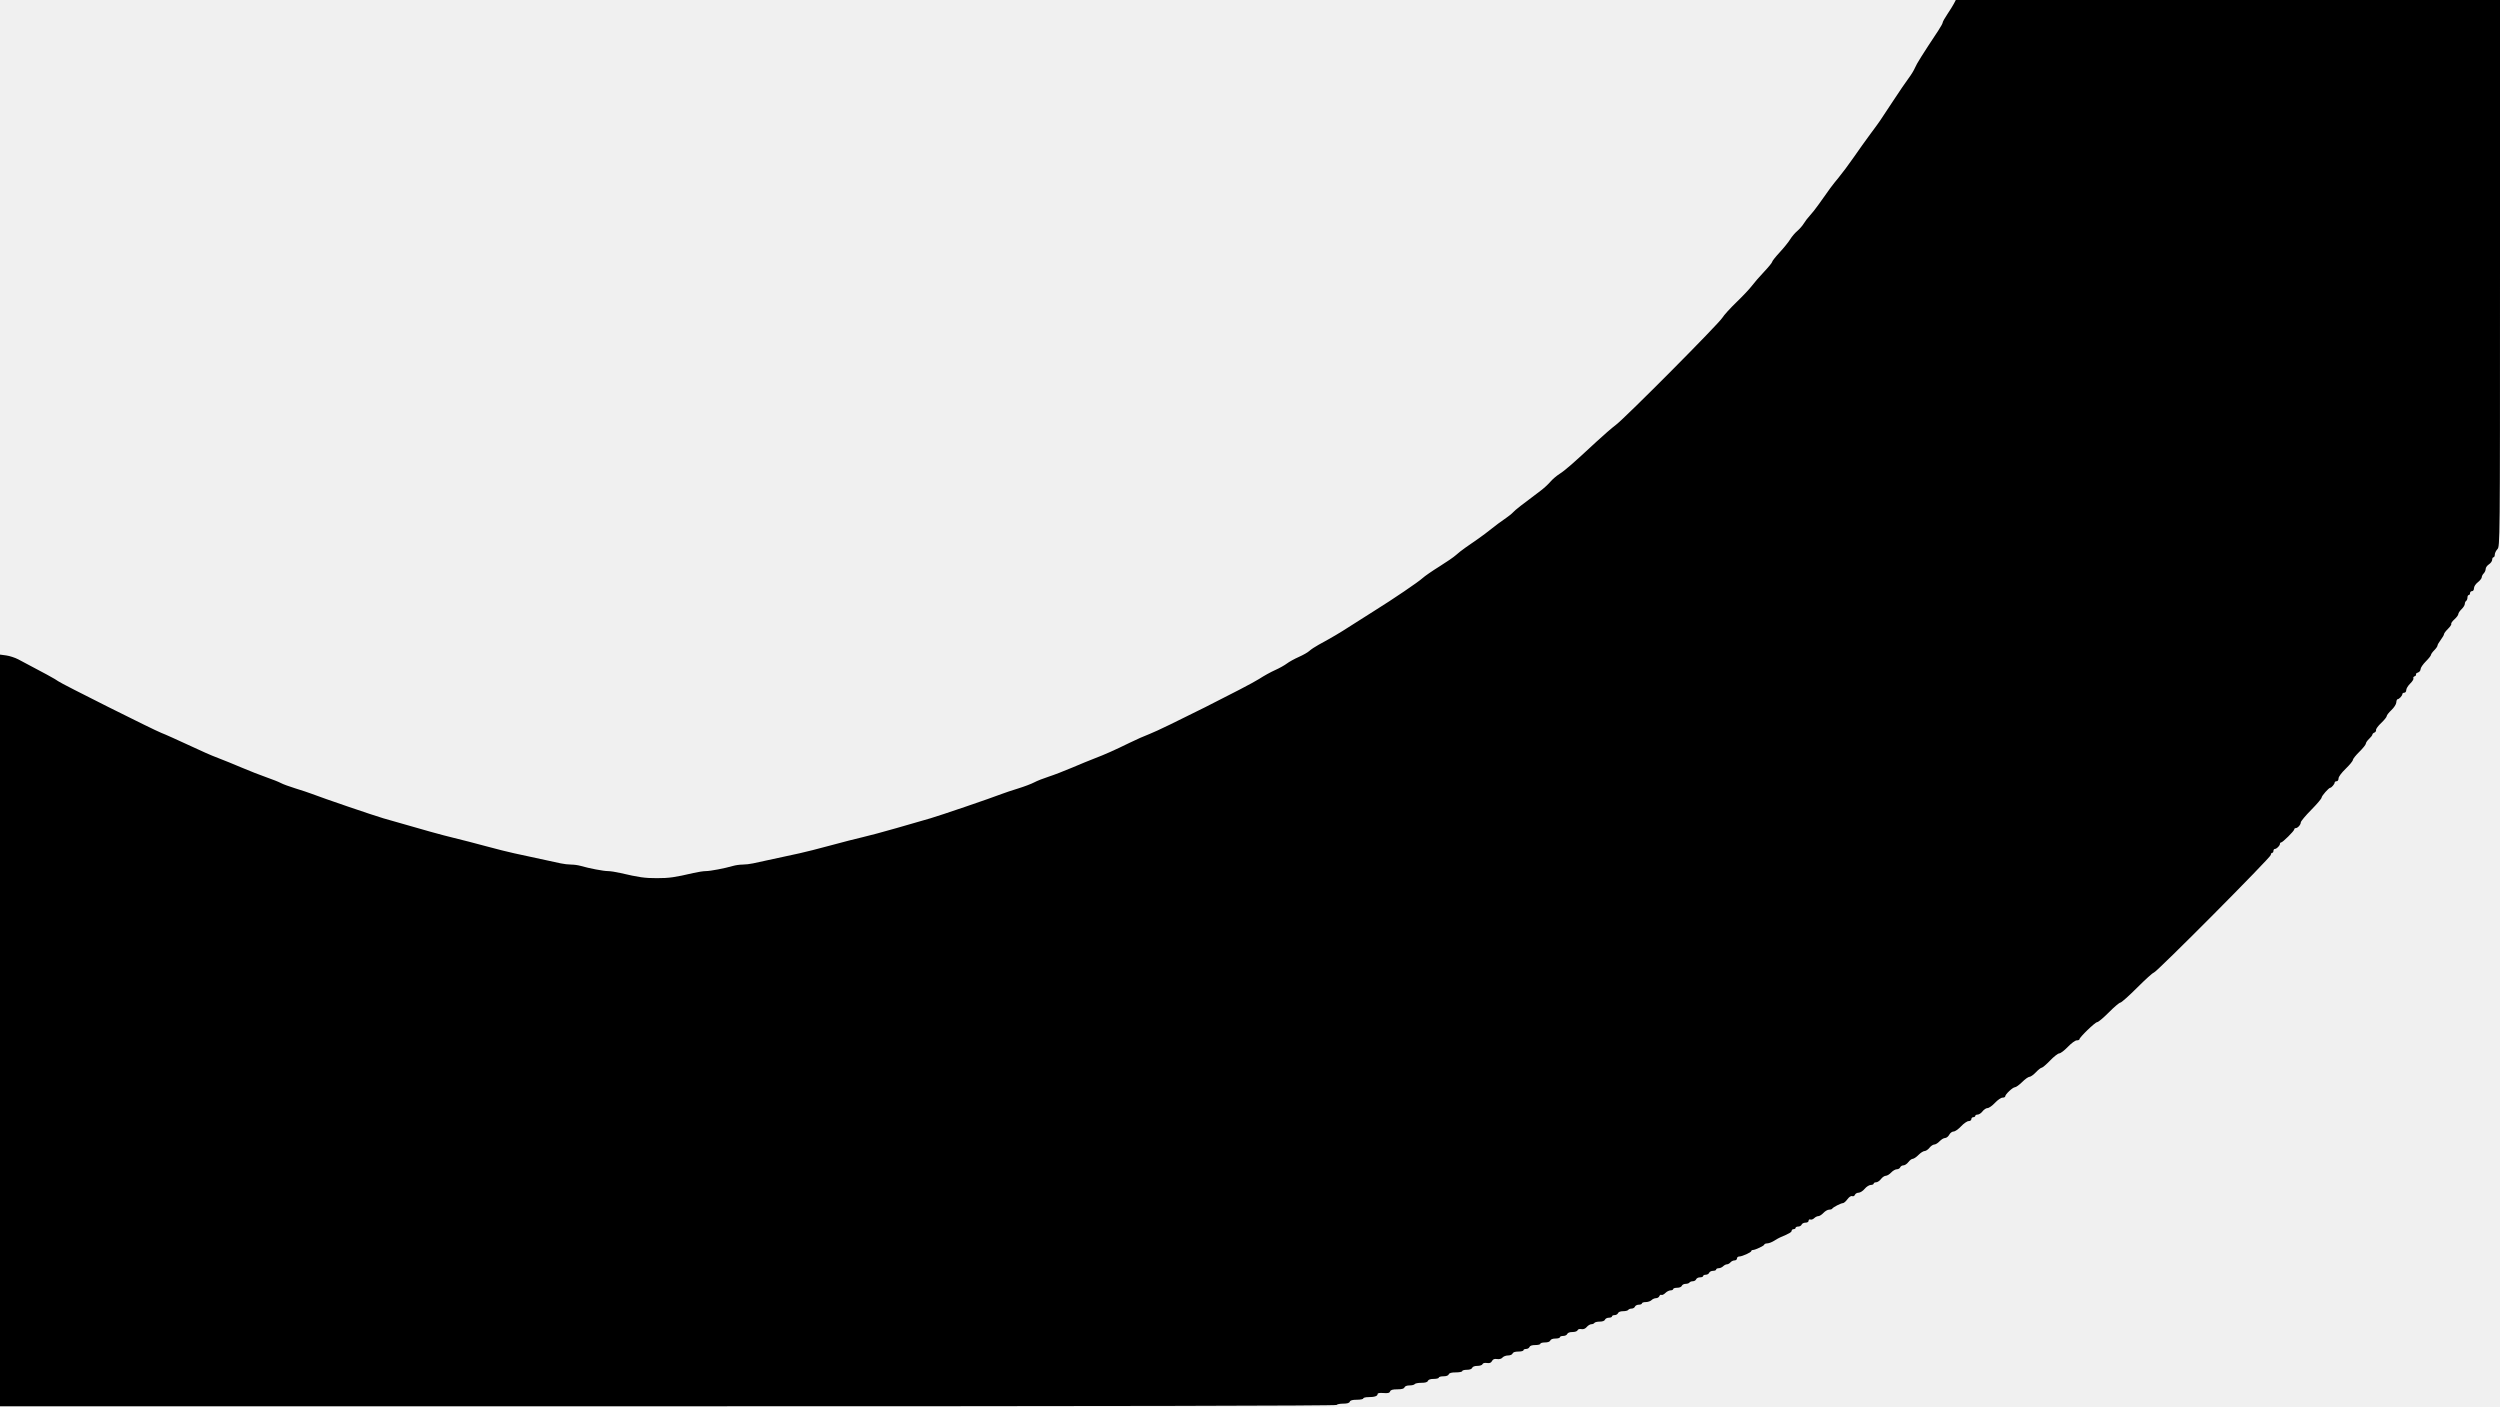
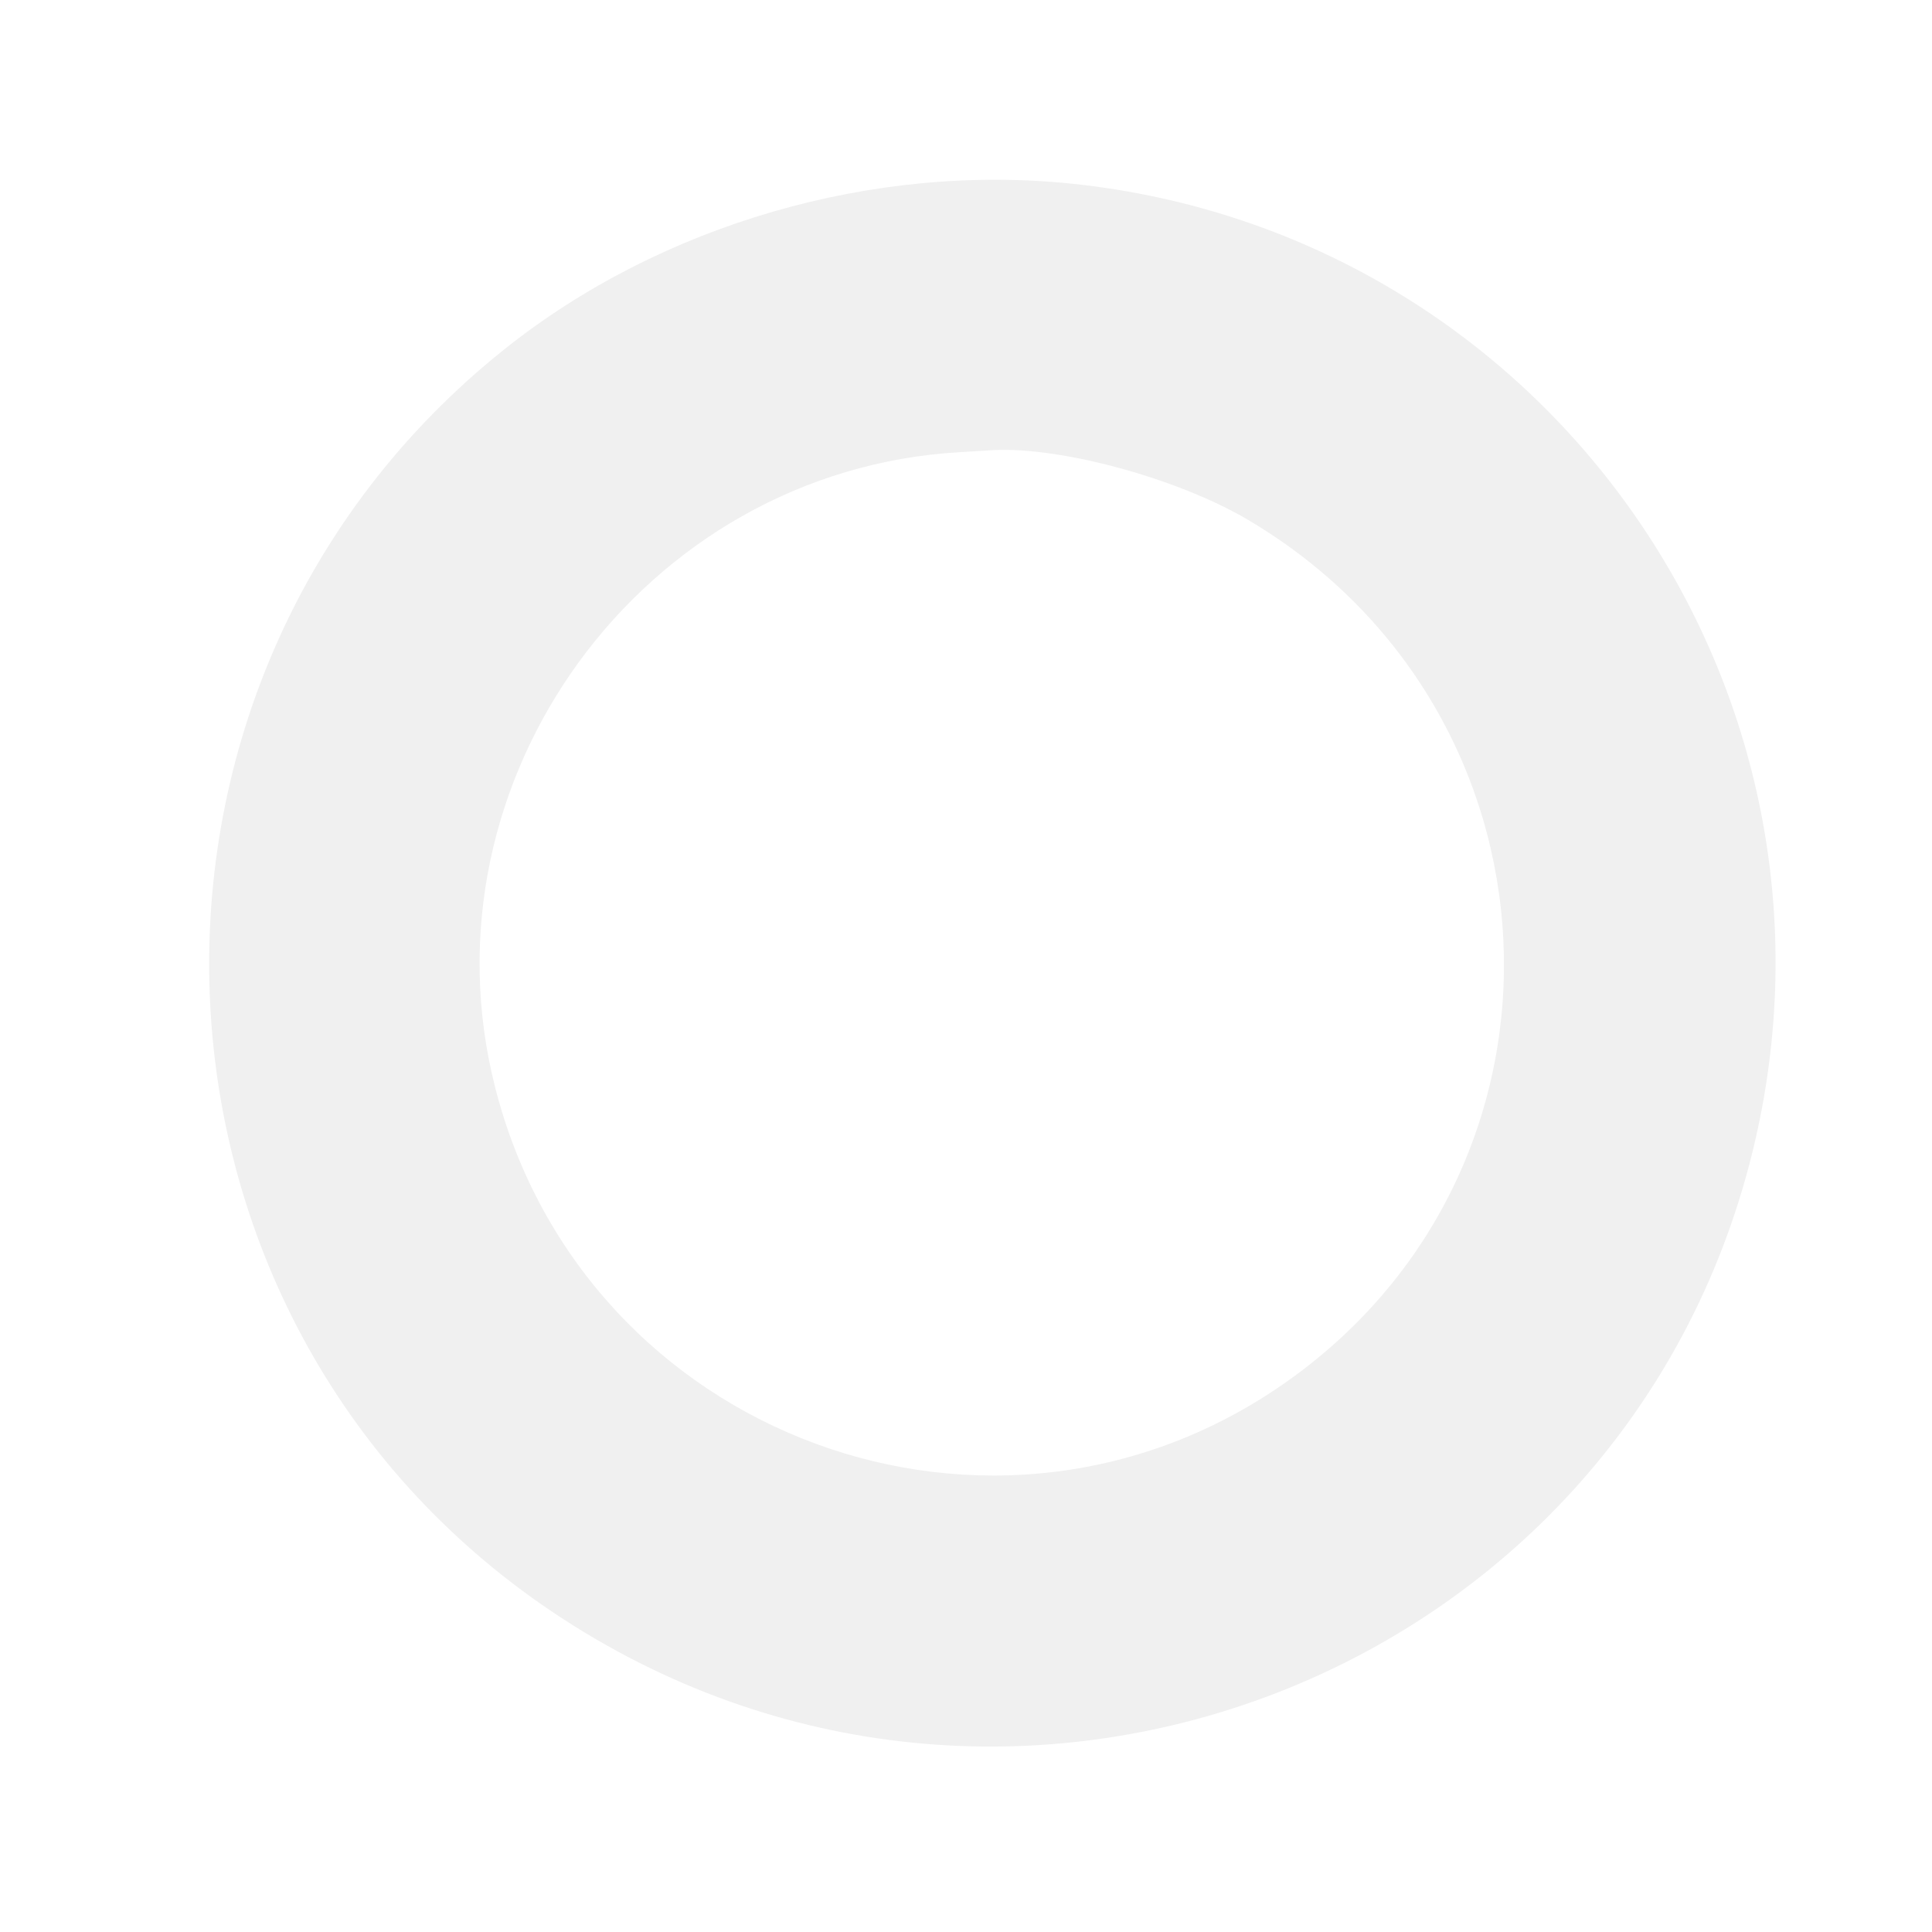
- <svg xmlns="http://www.w3.org/2000/svg" id="svg" width="400" height="225" viewBox="0, 0, 400,225">
+ <svg xmlns="http://www.w3.org/2000/svg" id="svg" version="1.1" width="400" height="400" viewBox="0, 0, 400,400">
  <g id="svgg">
-     <path id="path0" d="M312.631 0.573 C 312.468 0.888,311.997 1.647,311.584 2.261 C 311.171 2.874,310.833 3.476,310.833 3.599 C 310.833 3.723,310.519 4.299,310.134 4.881 C 307.538 8.804,306.668 10.192,306.403 10.833 C 306.238 11.234,305.781 11.984,305.389 12.500 C 304.997 13.016,303.847 14.703,302.833 16.250 C 300.621 19.625,300.817 19.339,299.271 21.423 C 298.583 22.349,297.386 24.025,296.611 25.147 C 295.836 26.269,294.733 27.750,294.160 28.438 C 293.185 29.609,292.754 30.188,290.910 32.813 C 290.508 33.385,289.913 34.135,289.589 34.479 C 289.265 34.823,288.826 35.395,288.614 35.751 C 288.402 36.107,287.929 36.650,287.563 36.958 C 287.198 37.266,286.688 37.865,286.431 38.290 C 286.174 38.715,285.419 39.652,284.753 40.372 C 284.087 41.093,283.542 41.781,283.542 41.903 C 283.542 42.024,282.952 42.748,282.230 43.510 C 281.509 44.272,280.643 45.271,280.305 45.729 C 279.967 46.187,278.864 47.359,277.853 48.333 C 276.842 49.307,275.820 50.432,275.582 50.833 C 275.022 51.778,260.040 66.856,258.554 67.971 C 257.930 68.439,256.505 69.673,255.386 70.713 C 251.657 74.179,250.418 75.259,249.524 75.826 C 249.037 76.135,248.369 76.709,248.041 77.100 C 247.713 77.492,247.003 78.141,246.464 78.542 C 243.639 80.643,242.359 81.647,242.089 81.973 C 241.924 82.171,241.316 82.653,240.738 83.044 C 240.160 83.434,239.219 84.133,238.646 84.598 C 238.073 85.062,237.135 85.768,236.563 86.165 C 235.990 86.562,235.066 87.205,234.510 87.592 C 233.954 87.979,233.251 88.530,232.947 88.816 C 232.644 89.102,231.458 89.918,230.313 90.631 C 229.167 91.343,227.948 92.185,227.604 92.503 C 226.932 93.123,222.920 95.846,219.932 97.708 C 218.921 98.339,217.222 99.417,216.157 100.104 C 214.306 101.298,213.255 101.920,210.974 103.166 C 210.408 103.476,209.746 103.916,209.502 104.145 C 209.258 104.375,208.497 104.809,207.810 105.112 C 207.124 105.414,206.257 105.893,205.883 106.177 C 205.509 106.460,204.665 106.929,204.008 107.220 C 203.350 107.510,202.203 108.146,201.458 108.632 C 199.822 109.701,185.864 116.713,183.958 117.423 C 183.214 117.701,181.760 118.344,180.729 118.852 C 178.409 119.994,176.728 120.743,175.104 121.359 C 174.417 121.619,172.823 122.273,171.563 122.811 C 170.302 123.350,168.596 124.007,167.771 124.272 C 166.947 124.536,165.916 124.944,165.480 125.178 C 165.044 125.412,163.891 125.850,162.917 126.150 C 161.943 126.450,160.771 126.841,160.313 127.019 C 158.490 127.724,150.421 130.480,148.854 130.933 C 147.938 131.197,145.500 131.900,143.438 132.495 C 141.375 133.089,138.938 133.744,138.021 133.949 C 137.104 134.155,134.807 134.744,132.917 135.260 C 131.026 135.775,128.776 136.346,127.917 136.528 C 126.369 136.856,122.165 137.768,120.481 138.140 C 120.000 138.246,119.250 138.333,118.813 138.333 C 118.376 138.333,117.691 138.429,117.290 138.546 C 115.961 138.934,113.656 139.375,112.951 139.375 C 112.569 139.375,111.678 139.510,110.972 139.675 C 107.938 140.383,107.076 140.505,105.104 140.505 C 103.133 140.505,102.271 140.383,99.237 139.675 C 98.530 139.510,97.640 139.375,97.257 139.375 C 96.553 139.375,94.247 138.934,92.918 138.546 C 92.518 138.429,91.833 138.333,91.396 138.333 C 90.959 138.333,90.208 138.246,89.728 138.140 C 87.837 137.722,83.774 136.843,82.292 136.531 C 81.432 136.350,79.417 135.845,77.813 135.408 C 76.208 134.971,73.865 134.365,72.604 134.061 C 70.599 133.577,68.385 132.962,61.354 130.933 C 59.787 130.480,51.719 127.724,49.896 127.019 C 49.438 126.841,48.266 126.451,47.292 126.152 C 46.318 125.853,45.260 125.465,44.942 125.289 C 44.624 125.113,43.593 124.703,42.651 124.376 C 41.708 124.049,39.906 123.343,38.646 122.807 C 37.385 122.271,35.792 121.622,35.104 121.364 C 34.417 121.106,33.432 120.701,32.917 120.464 C 27.632 118.037,26.464 117.511,25.833 117.272 C 24.680 116.836,9.727 109.346,9.332 109.007 C 9.029 108.747,6.898 107.580,2.917 105.494 C 2.401 105.224,1.534 104.943,0.990 104.869 L 0.000 104.735 0.000 164.868 L 0.000 225.000 106.863 225.000 C 177.880 225.000,213.769 224.930,213.854 224.792 C 213.925 224.677,214.402 224.583,214.915 224.583 C 215.551 224.583,215.884 224.484,215.966 224.271 C 216.050 224.052,216.392 223.958,217.106 223.958 C 217.666 223.958,218.125 223.865,218.125 223.750 C 218.125 223.635,218.492 223.542,218.941 223.542 C 219.917 223.542,220.417 223.375,220.417 223.049 C 220.417 222.893,220.743 222.835,221.353 222.884 C 222.066 222.941,222.319 222.879,222.417 222.625 C 222.510 222.382,222.822 222.292,223.570 222.292 C 224.290 222.292,224.632 222.198,224.716 221.979 C 224.790 221.788,225.106 221.667,225.531 221.667 C 225.913 221.667,226.283 221.573,226.354 221.458 C 226.425 221.344,226.902 221.250,227.415 221.250 C 228.051 221.250,228.384 221.151,228.466 220.938 C 228.545 220.734,228.869 220.625,229.397 220.625 C 229.843 220.625,230.208 220.531,230.208 220.417 C 230.208 220.302,230.539 220.208,230.944 220.208 C 231.406 220.208,231.724 220.092,231.800 219.896 C 231.884 219.677,232.225 219.583,232.939 219.583 C 233.500 219.583,233.958 219.490,233.958 219.375 C 233.958 219.260,234.289 219.167,234.694 219.167 C 235.156 219.167,235.474 219.050,235.550 218.854 C 235.624 218.661,235.941 218.542,236.383 218.542 C 236.782 218.542,237.143 218.420,237.202 218.266 C 237.268 218.095,237.534 218.024,237.906 218.079 C 238.343 218.143,238.563 218.058,238.720 217.764 C 238.878 217.470,239.098 217.384,239.532 217.448 C 239.909 217.503,240.228 217.414,240.402 217.205 C 240.553 217.024,240.949 216.875,241.282 216.875 C 241.629 216.875,241.939 216.741,242.008 216.563 C 242.086 216.359,242.410 216.250,242.939 216.250 C 243.385 216.250,243.750 216.156,243.750 216.042 C 243.750 215.927,243.940 215.833,244.173 215.833 C 244.406 215.833,244.650 215.693,244.716 215.521 C 244.795 215.317,245.119 215.208,245.647 215.208 C 246.093 215.208,246.458 215.115,246.458 215.000 C 246.458 214.885,246.789 214.792,247.194 214.792 C 247.656 214.792,247.974 214.675,248.050 214.479 C 248.124 214.286,248.440 214.167,248.876 214.167 C 249.265 214.167,249.583 214.073,249.583 213.958 C 249.583 213.844,249.821 213.750,250.111 213.750 C 250.401 213.750,250.692 213.609,250.758 213.438 C 250.832 213.244,251.149 213.125,251.591 213.125 C 251.999 213.125,252.351 213.004,252.413 212.843 C 252.478 212.675,252.719 212.600,253.015 212.656 C 253.344 212.719,253.635 212.604,253.884 212.313 C 254.091 212.072,254.420 211.875,254.617 211.875 C 254.814 211.875,255.033 211.781,255.104 211.667 C 255.175 211.552,255.558 211.458,255.956 211.458 C 256.407 211.458,256.725 211.341,256.800 211.146 C 256.866 210.974,257.144 210.833,257.418 210.833 C 257.692 210.833,257.917 210.740,257.917 210.625 C 257.917 210.510,258.107 210.417,258.340 210.417 C 258.573 210.417,258.817 210.276,258.883 210.104 C 258.956 209.913,259.272 209.792,259.697 209.792 C 260.080 209.792,260.450 209.698,260.521 209.583 C 260.592 209.469,260.834 209.375,261.061 209.375 C 261.287 209.375,261.525 209.234,261.591 209.063 C 261.657 208.891,261.936 208.750,262.210 208.750 C 262.484 208.750,262.708 208.656,262.708 208.542 C 262.708 208.427,262.983 208.333,263.318 208.333 C 263.654 208.333,264.069 208.193,264.241 208.021 C 264.413 207.849,264.738 207.708,264.963 207.708 C 265.188 207.708,265.428 207.562,265.497 207.383 C 265.566 207.203,265.713 207.113,265.824 207.182 C 265.935 207.251,266.217 207.116,266.451 206.883 C 266.684 206.649,267.063 206.458,267.292 206.458 C 267.521 206.458,267.708 206.365,267.708 206.250 C 267.708 206.135,267.993 206.042,268.340 206.042 C 268.709 206.042,269.021 205.912,269.091 205.729 C 269.157 205.557,269.430 205.417,269.697 205.417 C 269.965 205.417,270.242 205.323,270.313 205.208 C 270.383 205.094,270.626 205.000,270.852 205.000 C 271.078 205.000,271.317 204.859,271.383 204.688 C 271.449 204.516,271.727 204.375,272.001 204.375 C 272.276 204.375,272.500 204.281,272.500 204.167 C 272.500 204.052,272.690 203.958,272.923 203.958 C 273.156 203.958,273.400 203.818,273.466 203.646 C 273.532 203.474,273.811 203.333,274.085 203.333 C 274.359 203.333,274.583 203.240,274.583 203.125 C 274.583 203.010,274.764 202.917,274.985 202.917 C 275.206 202.917,275.528 202.776,275.699 202.604 C 275.871 202.432,276.148 202.292,276.314 202.292 C 276.480 202.292,276.732 202.151,276.875 201.979 C 277.018 201.807,277.310 201.667,277.526 201.667 C 277.741 201.667,277.917 201.526,277.917 201.354 C 277.917 201.182,278.073 201.042,278.263 201.042 C 278.731 201.042,280.208 200.378,280.208 200.168 C 280.208 200.076,280.317 200.000,280.451 200.000 C 280.840 200.000,282.292 199.311,282.292 199.127 C 282.292 199.034,282.503 198.951,282.760 198.943 C 283.018 198.935,283.510 198.748,283.854 198.529 C 284.198 198.309,284.620 198.070,284.792 197.998 C 286.277 197.370,286.657 197.153,286.661 196.927 C 286.664 196.784,286.807 196.667,286.979 196.667 C 287.151 196.667,287.292 196.573,287.292 196.458 C 287.292 196.344,287.482 196.250,287.715 196.250 C 287.948 196.250,288.192 196.109,288.258 195.938 C 288.324 195.766,288.602 195.625,288.876 195.625 C 289.176 195.625,289.375 195.503,289.375 195.319 C 289.375 195.145,289.499 195.061,289.661 195.123 C 289.818 195.183,290.092 195.086,290.271 194.908 C 290.449 194.729,290.747 194.583,290.933 194.583 C 291.118 194.583,291.487 194.349,291.753 194.063 C 292.018 193.776,292.428 193.542,292.663 193.542 C 292.898 193.542,293.122 193.471,293.160 193.385 C 293.254 193.172,294.556 192.500,294.874 192.500 C 295.015 192.500,295.336 192.222,295.587 191.882 C 295.869 191.500,296.162 191.309,296.354 191.383 C 296.530 191.450,296.718 191.358,296.791 191.167 C 296.862 190.984,297.125 190.833,297.376 190.833 C 297.627 190.833,298.062 190.557,298.343 190.217 C 298.624 189.878,299.065 189.597,299.323 189.592 C 299.581 189.587,299.792 189.490,299.792 189.375 C 299.792 189.260,299.966 189.167,300.179 189.167 C 300.392 189.167,300.743 188.932,300.958 188.646 C 301.173 188.359,301.519 188.125,301.726 188.125 C 301.934 188.125,302.320 187.891,302.586 187.604 C 302.851 187.318,303.259 187.083,303.491 187.083 C 303.724 187.083,303.968 186.943,304.034 186.771 C 304.100 186.599,304.331 186.458,304.548 186.458 C 304.764 186.458,305.118 186.224,305.333 185.938 C 305.548 185.651,305.866 185.414,306.039 185.411 C 306.212 185.408,306.628 185.126,306.962 184.786 C 307.296 184.445,307.735 184.167,307.936 184.167 C 308.138 184.167,308.487 183.932,308.713 183.646 C 308.938 183.359,309.286 183.125,309.485 183.125 C 309.685 183.125,310.065 182.891,310.331 182.604 C 310.596 182.318,310.990 182.083,311.205 182.083 C 311.420 182.083,311.722 181.849,311.875 181.563 C 312.031 181.270,312.339 181.042,312.575 181.042 C 312.807 181.042,313.346 180.667,313.774 180.208 C 314.201 179.750,314.746 179.375,314.984 179.375 C 315.230 179.375,315.417 179.240,315.417 179.063 C 315.417 178.891,315.557 178.750,315.729 178.750 C 315.901 178.750,316.042 178.656,316.042 178.542 C 316.042 178.427,316.216 178.333,316.429 178.333 C 316.642 178.333,316.993 178.099,317.208 177.812 C 317.423 177.526,317.782 177.292,318.006 177.292 C 318.230 177.292,318.763 176.917,319.190 176.458 C 319.618 176.000,320.162 175.625,320.400 175.625 C 320.639 175.625,320.833 175.534,320.833 175.424 C 320.833 175.097,322.042 173.958,322.389 173.958 C 322.565 173.958,323.083 173.583,323.542 173.125 C 324.000 172.667,324.528 172.292,324.715 172.292 C 324.902 172.292,325.364 171.964,325.743 171.563 C 326.121 171.161,326.538 170.833,326.671 170.833 C 326.803 170.833,327.406 170.318,328.012 169.688 C 328.617 169.057,329.280 168.542,329.483 168.542 C 329.687 168.542,330.303 168.073,330.853 167.500 C 331.417 166.911,332.038 166.458,332.280 166.458 C 332.516 166.458,332.708 166.382,332.708 166.289 C 332.708 165.977,335.227 163.542,335.550 163.542 C 335.725 163.542,336.565 162.839,337.416 161.979 C 338.267 161.120,339.096 160.417,339.258 160.417 C 339.420 160.417,340.630 159.339,341.948 158.021 C 343.266 156.703,344.461 155.625,344.604 155.625 C 344.988 155.625,363.333 137.173,363.333 136.787 C 363.333 136.606,363.427 136.458,363.542 136.458 C 363.656 136.458,363.750 136.318,363.750 136.146 C 363.750 135.974,363.850 135.833,363.973 135.833 C 364.262 135.833,364.792 135.303,364.792 135.015 C 364.792 134.892,364.875 134.792,364.977 134.792 C 365.228 134.792,367.083 132.948,367.083 132.699 C 367.083 132.589,367.184 132.500,367.307 132.500 C 367.635 132.500,368.125 131.953,368.125 131.586 C 368.125 131.411,368.875 130.510,369.792 129.583 C 370.708 128.657,371.458 127.769,371.458 127.611 C 371.458 127.346,372.609 126.042,372.843 126.042 C 373.035 126.042,373.542 125.448,373.542 125.223 C 373.542 125.100,373.682 125.000,373.854 125.000 C 374.035 125.000,374.167 124.811,374.167 124.552 C 374.167 124.282,374.623 123.662,375.313 122.994 C 375.943 122.384,376.458 121.754,376.458 121.594 C 376.458 121.434,376.925 120.846,377.495 120.287 C 378.065 119.728,378.533 119.141,378.536 118.982 C 378.539 118.823,378.776 118.476,379.063 118.211 C 379.349 117.945,379.583 117.640,379.583 117.532 C 379.583 117.424,379.728 117.281,379.906 117.213 C 380.083 117.145,380.200 116.959,380.166 116.800 C 380.132 116.641,380.503 116.136,380.990 115.676 C 381.477 115.216,381.875 114.723,381.875 114.580 C 381.875 114.437,382.213 114.001,382.627 113.611 C 383.056 113.206,383.391 112.682,383.408 112.389 C 383.424 112.106,383.515 111.875,383.609 111.875 C 383.855 111.875,384.375 111.319,384.375 111.057 C 384.375 110.934,384.516 110.833,384.688 110.833 C 384.863 110.833,385.000 110.647,385.000 110.410 C 385.000 110.177,385.286 109.706,385.635 109.365 C 385.985 109.023,386.213 108.651,386.143 108.537 C 386.073 108.423,386.161 108.274,386.340 108.206 C 386.518 108.137,386.617 108.004,386.558 107.910 C 386.500 107.816,386.641 107.678,386.872 107.605 C 387.103 107.532,387.292 107.291,387.292 107.069 C 387.292 106.848,387.667 106.292,388.125 105.833 C 388.583 105.375,388.958 104.902,388.958 104.782 C 388.958 104.662,389.193 104.330,389.479 104.044 C 389.766 103.757,390.000 103.419,390.000 103.291 C 390.000 103.164,390.234 102.753,390.521 102.377 C 390.807 102.002,391.042 101.591,391.042 101.465 C 391.042 101.339,391.328 100.956,391.677 100.615 C 392.026 100.273,392.263 99.915,392.204 99.818 C 392.144 99.721,392.374 99.394,392.714 99.090 C 393.055 98.787,393.333 98.408,393.333 98.249 C 393.333 98.090,393.566 97.740,393.851 97.470 C 394.135 97.200,394.369 96.821,394.371 96.627 C 394.373 96.433,394.469 96.217,394.583 96.146 C 394.698 96.075,394.792 95.835,394.792 95.613 C 394.792 95.390,394.885 95.208,395.000 95.208 C 395.115 95.208,395.208 95.068,395.208 94.896 C 395.208 94.724,395.349 94.583,395.521 94.583 C 395.705 94.583,395.834 94.392,395.835 94.115 C 395.836 93.844,396.101 93.438,396.460 93.154 C 396.803 92.883,397.083 92.525,397.083 92.358 C 397.083 92.190,397.224 91.913,397.396 91.741 C 397.568 91.569,397.708 91.250,397.708 91.032 C 397.708 90.813,397.943 90.481,398.229 90.293 C 398.516 90.106,398.750 89.775,398.750 89.559 C 398.750 89.343,398.844 89.167,398.958 89.167 C 399.073 89.167,399.167 88.975,399.167 88.741 C 399.167 88.507,399.354 88.115,399.583 87.869 C 399.997 87.424,400.000 87.133,400.000 43.711 L 400.000 0.000 356.464 -0.000 L 312.927 -0.000 312.631 0.573 " stroke="none" fill="#000000" fill-rule="evenodd" />
+     <path id="path0" d="M0.000 200.000 L 0.000 400.000 200.000 400.000 L 400.000 400.000 400.000 200.000 L 400.000 0.000 200.000 0.000 L 0.000 0.000 0.000 200.000 M222.239 38.067 C 320.348 48.478,386.413 142.705,362.815 238.567 C 335.930 347.787,208.223 396.723,114.408 333.755 C 23.894 273.002,18.906 140.442,104.566 72.205 C 136.911 46.439,180.893 33.679,222.239 38.067 M198.700 93.620 C 133.206 97.385,86.340 161.422,102.499 225.070 C 120.945 297.727,206.246 329.130,267.005 285.632 C 329.693 240.753,325.179 147.156,258.421 107.647 C 243.413 98.766,218.088 92.047,204.271 93.282 C 203.965 93.310,201.458 93.462,198.700 93.620 " stroke="none" fill="#ffffff" fill-rule="evenodd" />
  </g>
</svg>
